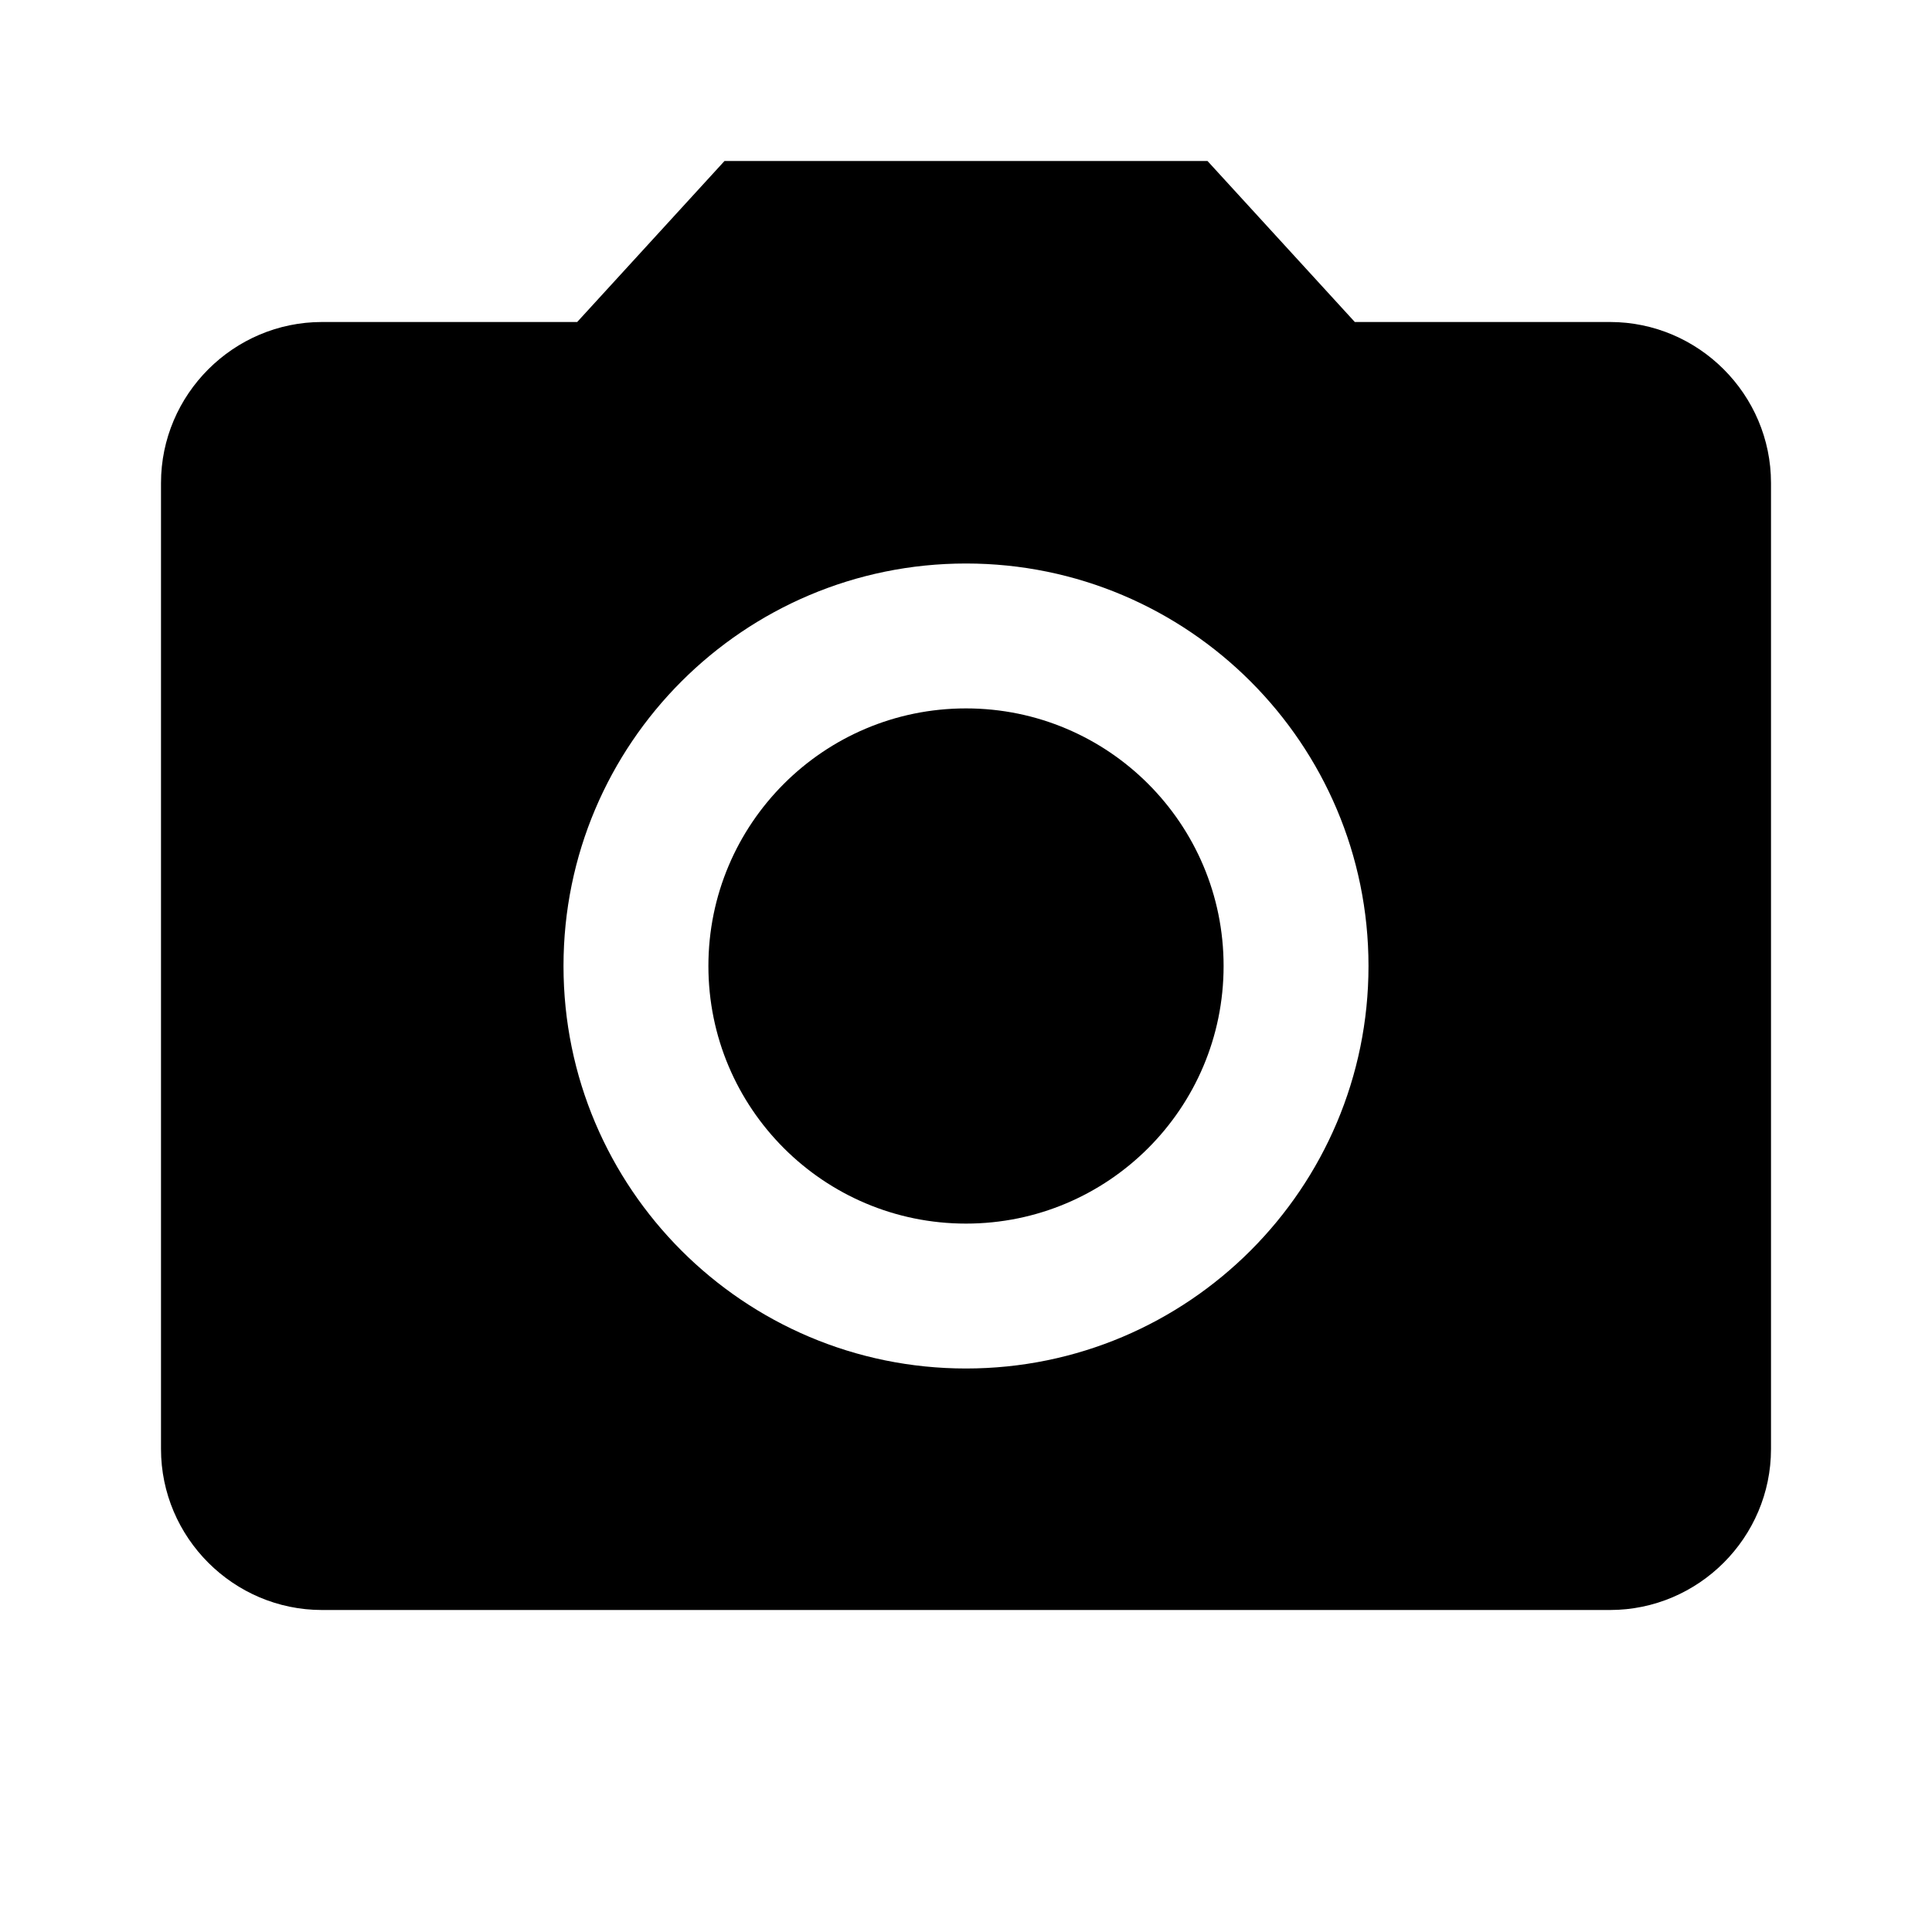
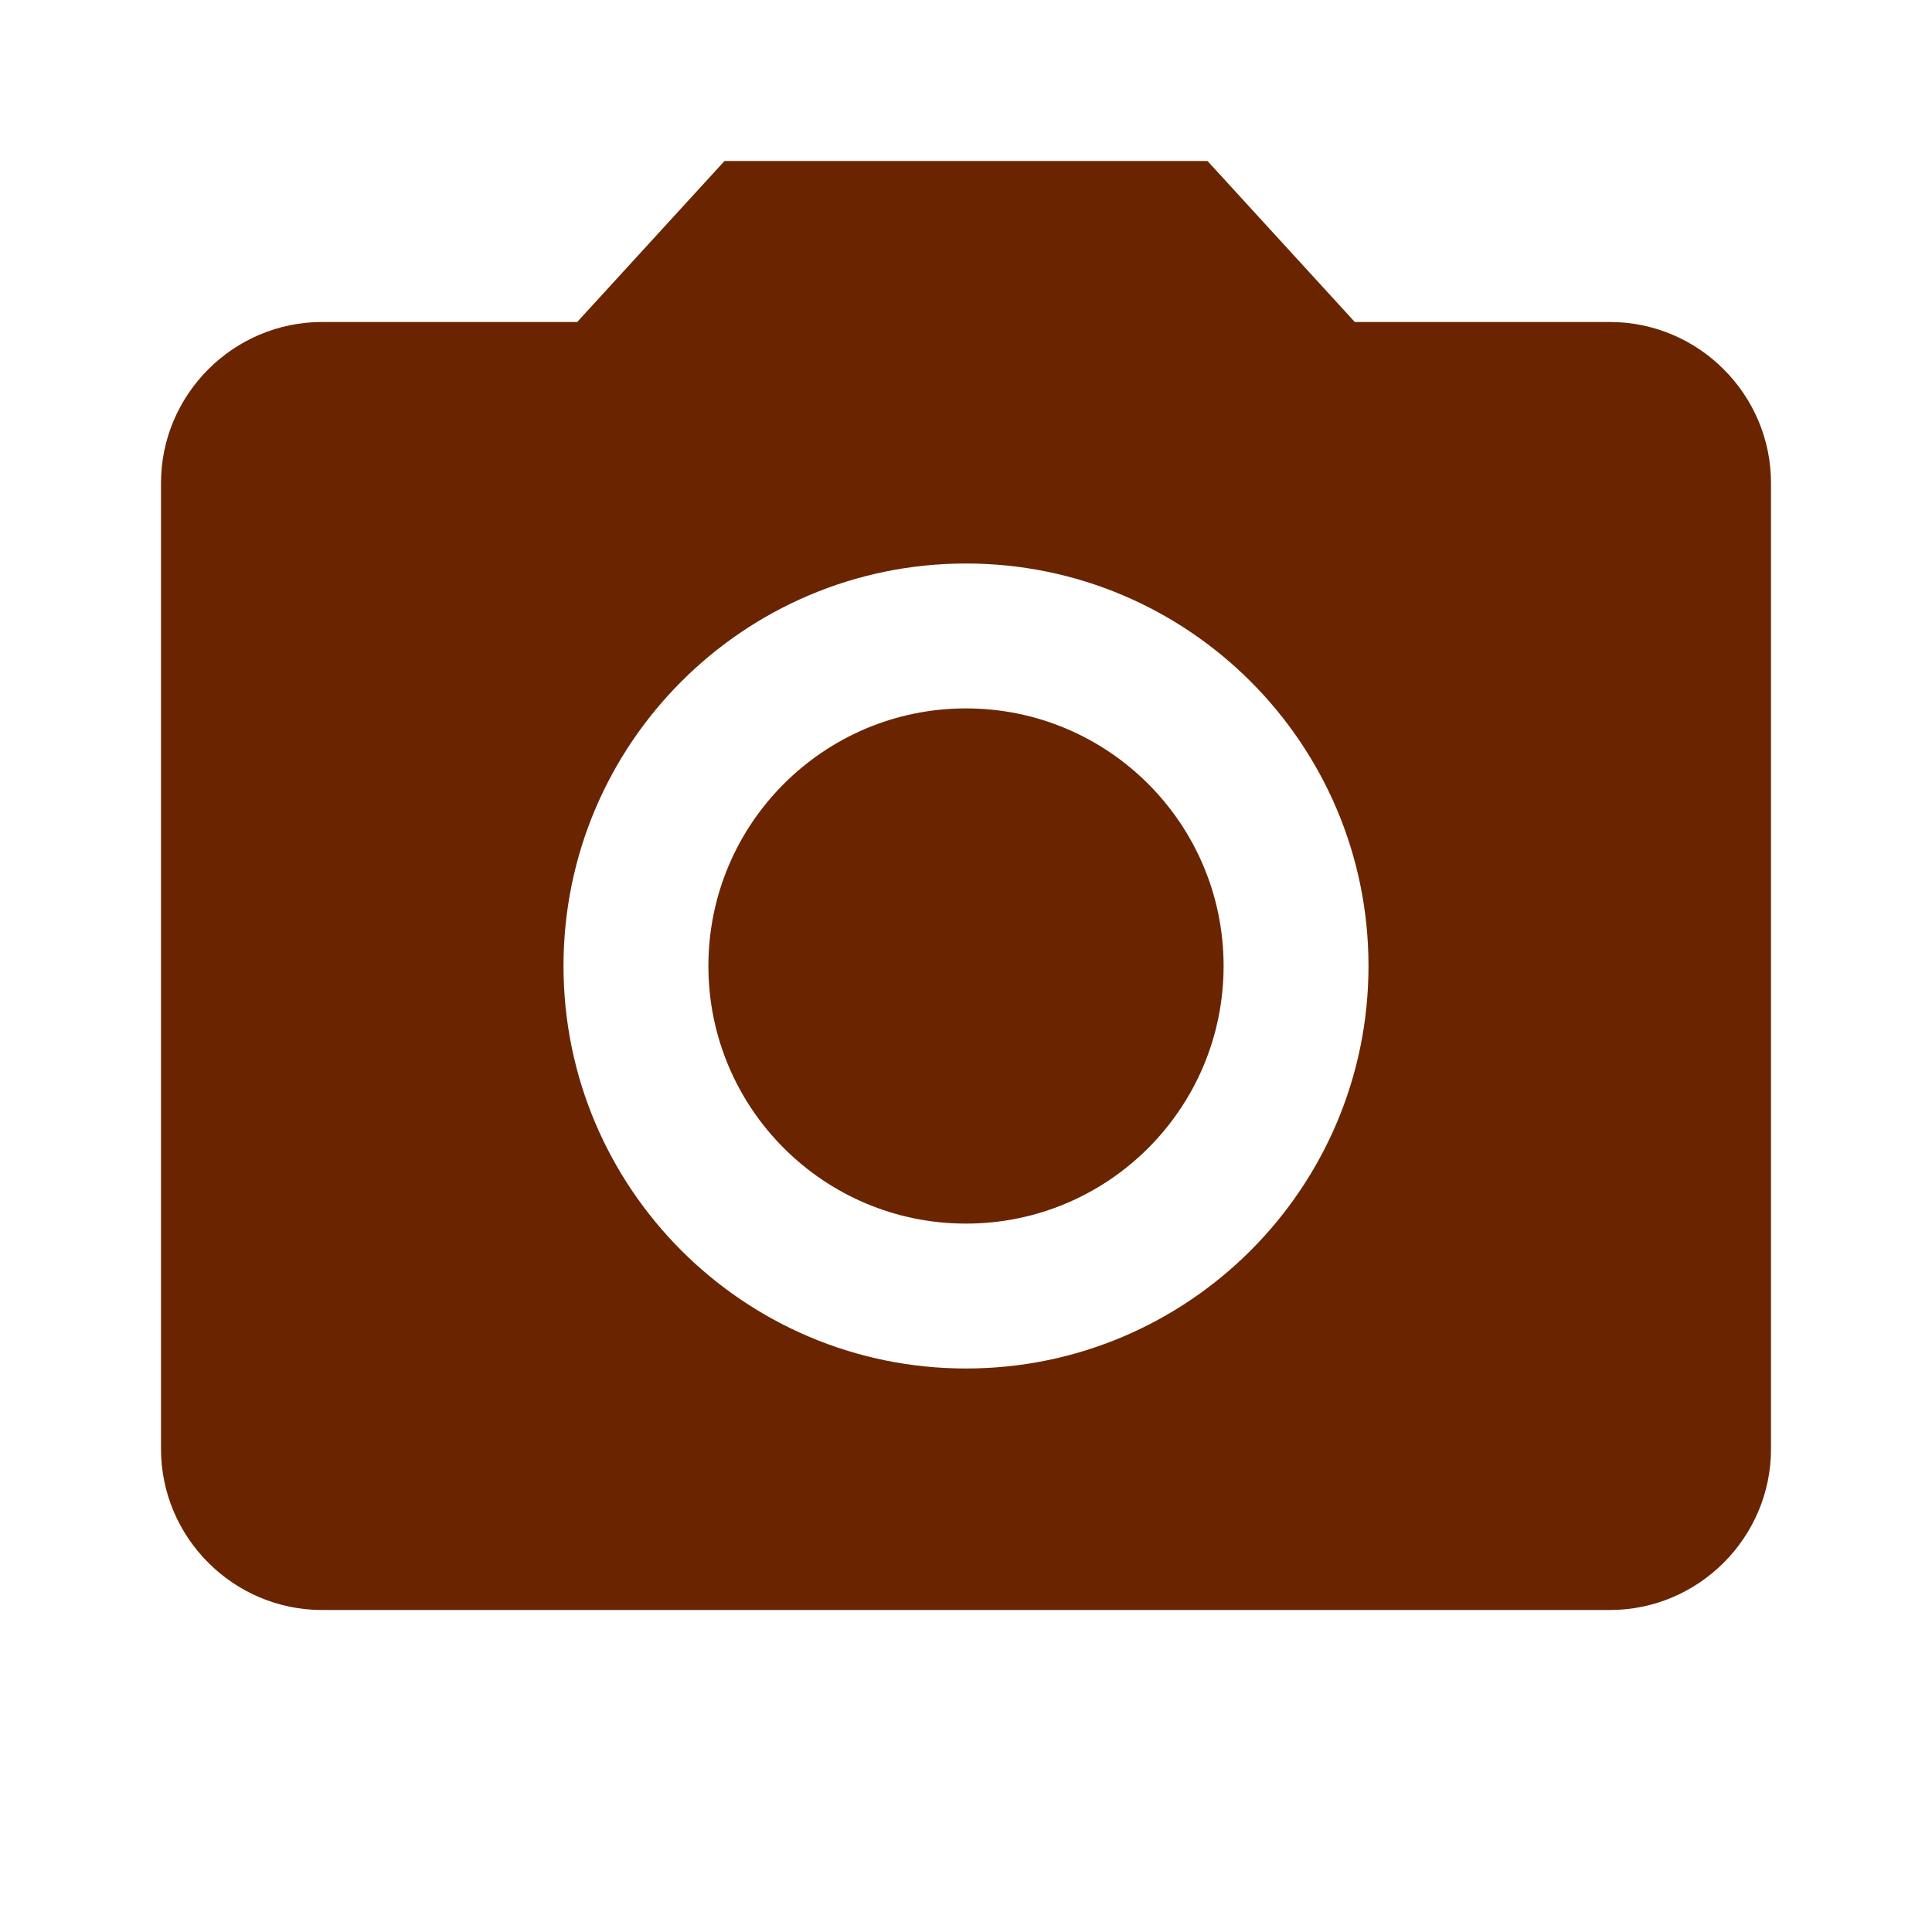
- <svg xmlns="http://www.w3.org/2000/svg" height="24" viewBox="0 0 24 24" width="24">
+ <svg xmlns="http://www.w3.org/2000/svg" height="24" viewBox="0 0 24 24" width="24" fill="rgb(106, 37, 0)">
  <path d="M0 0h24v24H0z" fill="none" />
  <circle cx="12" cy="12" r="3.2" />
  <path d="M9 2L7.17 4H4c-1.1 0-2 .9-2 2v12c0 1.1.9 2 2 2h16c1.1 0 2-.9 2-2V6c0-1.1-.9-2-2-2h-3.17L15 2H9zm3 15c-2.76 0-5-2.24-5-5s2.24-5 5-5 5 2.24 5 5-2.24 5-5 5z" />
</svg>
